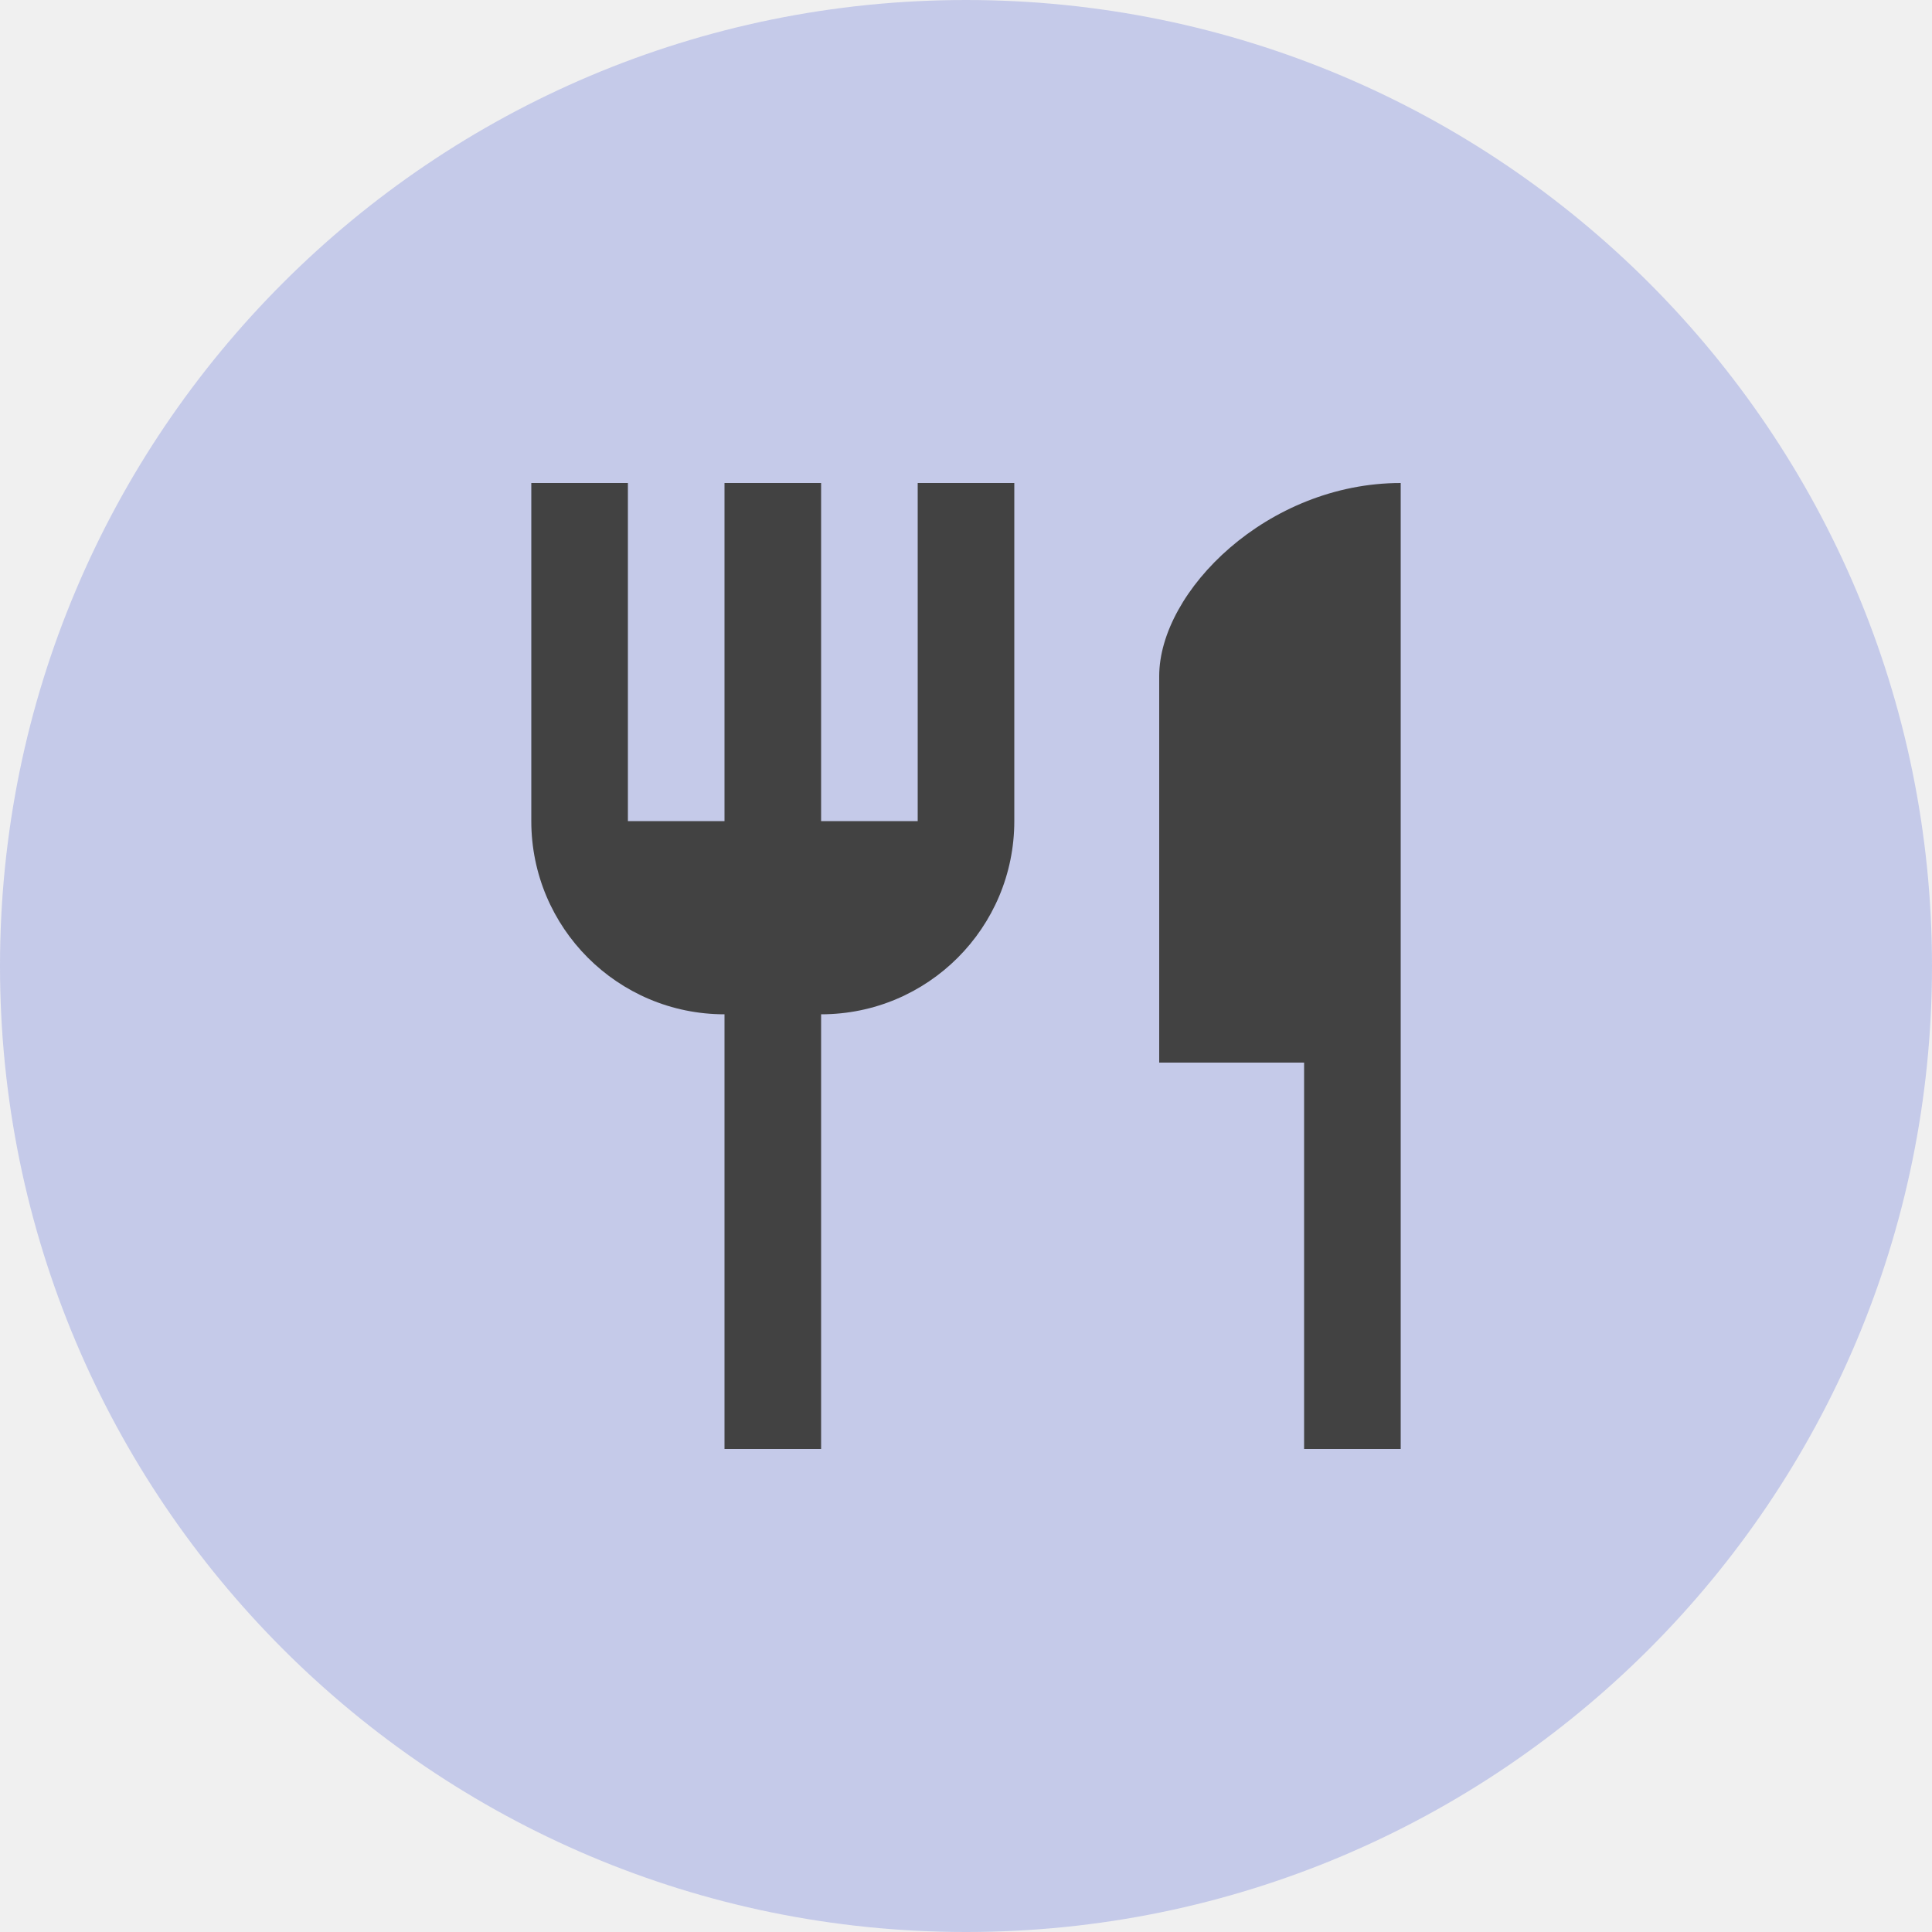
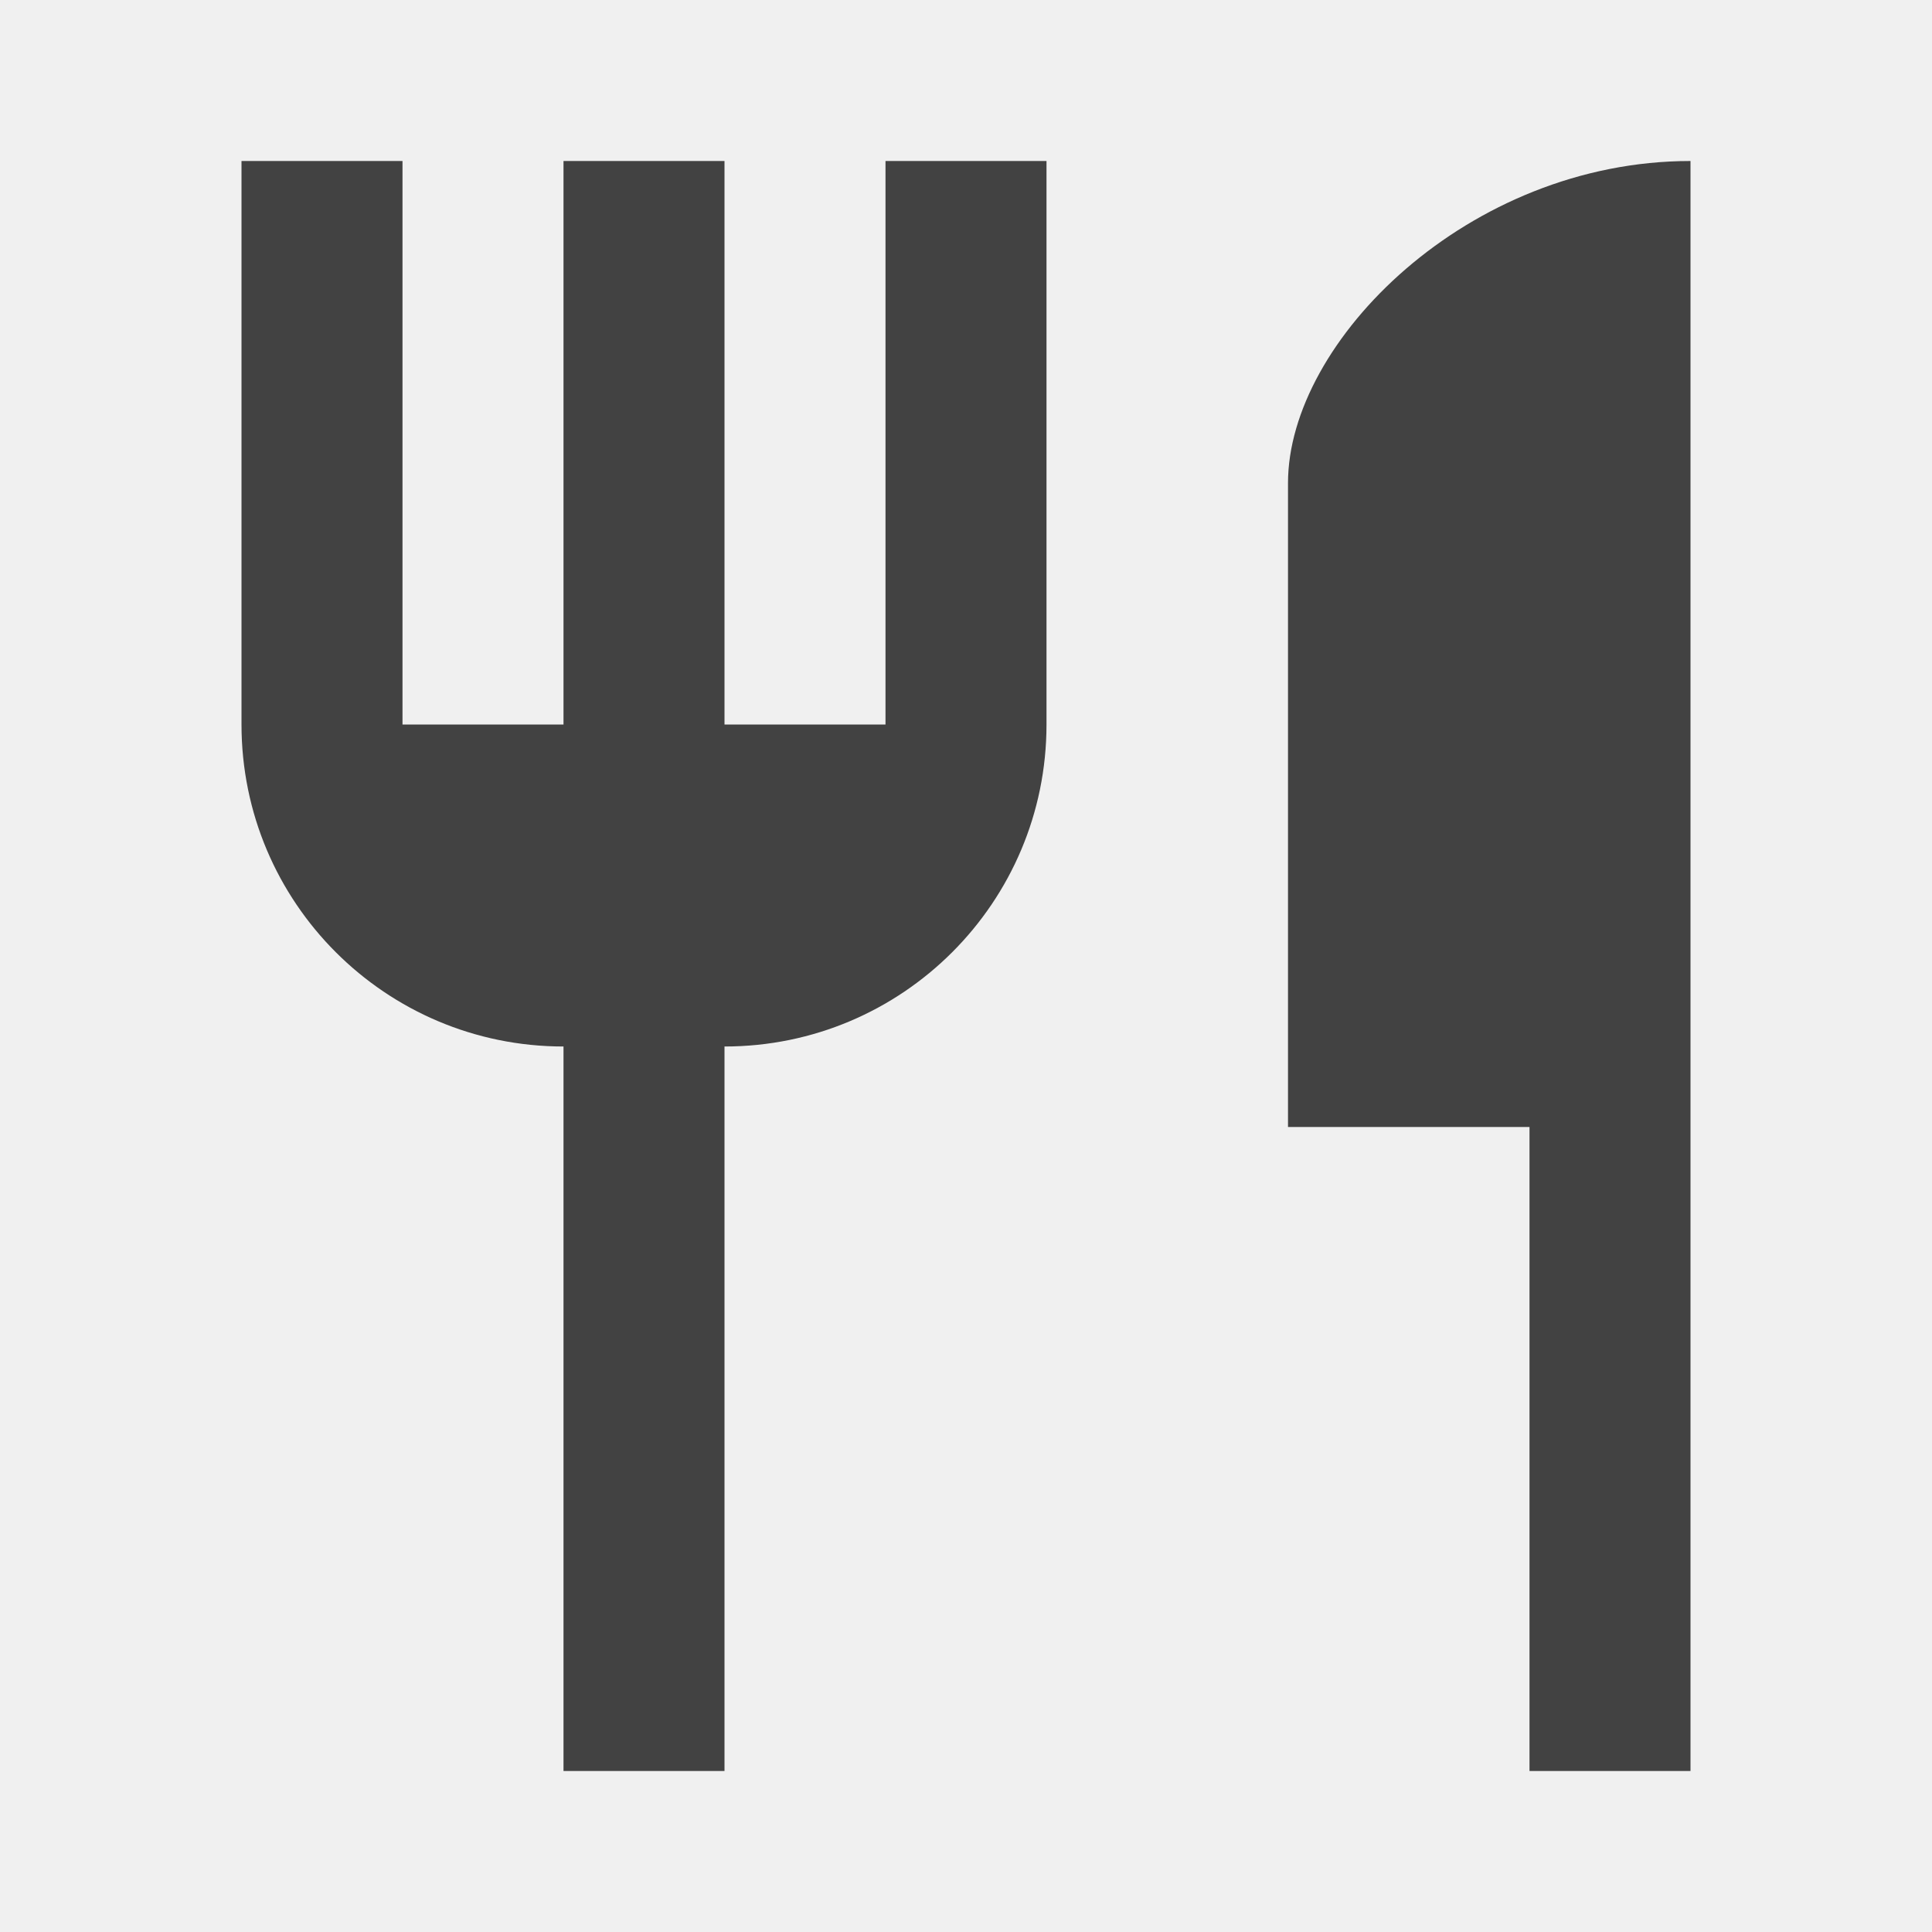
- <svg xmlns="http://www.w3.org/2000/svg" width="40" height="40" viewBox="0 0 40 40" fill="none">
-   <circle cx="20" cy="20" r="20" fill="#C5CAE9" />
-   <g clip-path="url(#clip0_257_3103)">
-     <path d="M24 14V22H27V30H29V10C26.24 10 24 12.24 24 14ZM19 17H17V10H15V17H13V10H11V17C11 19.21 12.79 21 15 21V30H17V21C19.21 21 21 19.21 21 17V10H19V17Z" fill="#424242" />
+ <svg xmlns="http://www.w3.org/2000/svg" width="24" height="24" viewBox="0 0 24 24" fill="none">
+   <g clip-path="url(#clip0_157_37)">
+     <path d="M16 6V14H19V22H21V2C18.24 2 16 4.24 16 6ZM11 9H9V2H7V9H5V2H3V9C3 11.21 4.79 13 7 13V22H9V13C11.21 13 13 11.21 13 9V2H11V9Z" fill="#424242" />
  </g>
  <defs>
-     <clipPath id="clip0_257_3103">
-       <rect width="24" height="24" fill="white" transform="translate(8 8)" />
+     <clipPath id="clip0_157_37">
+       <rect width="24" height="24" fill="white" />
    </clipPath>
  </defs>
</svg>
